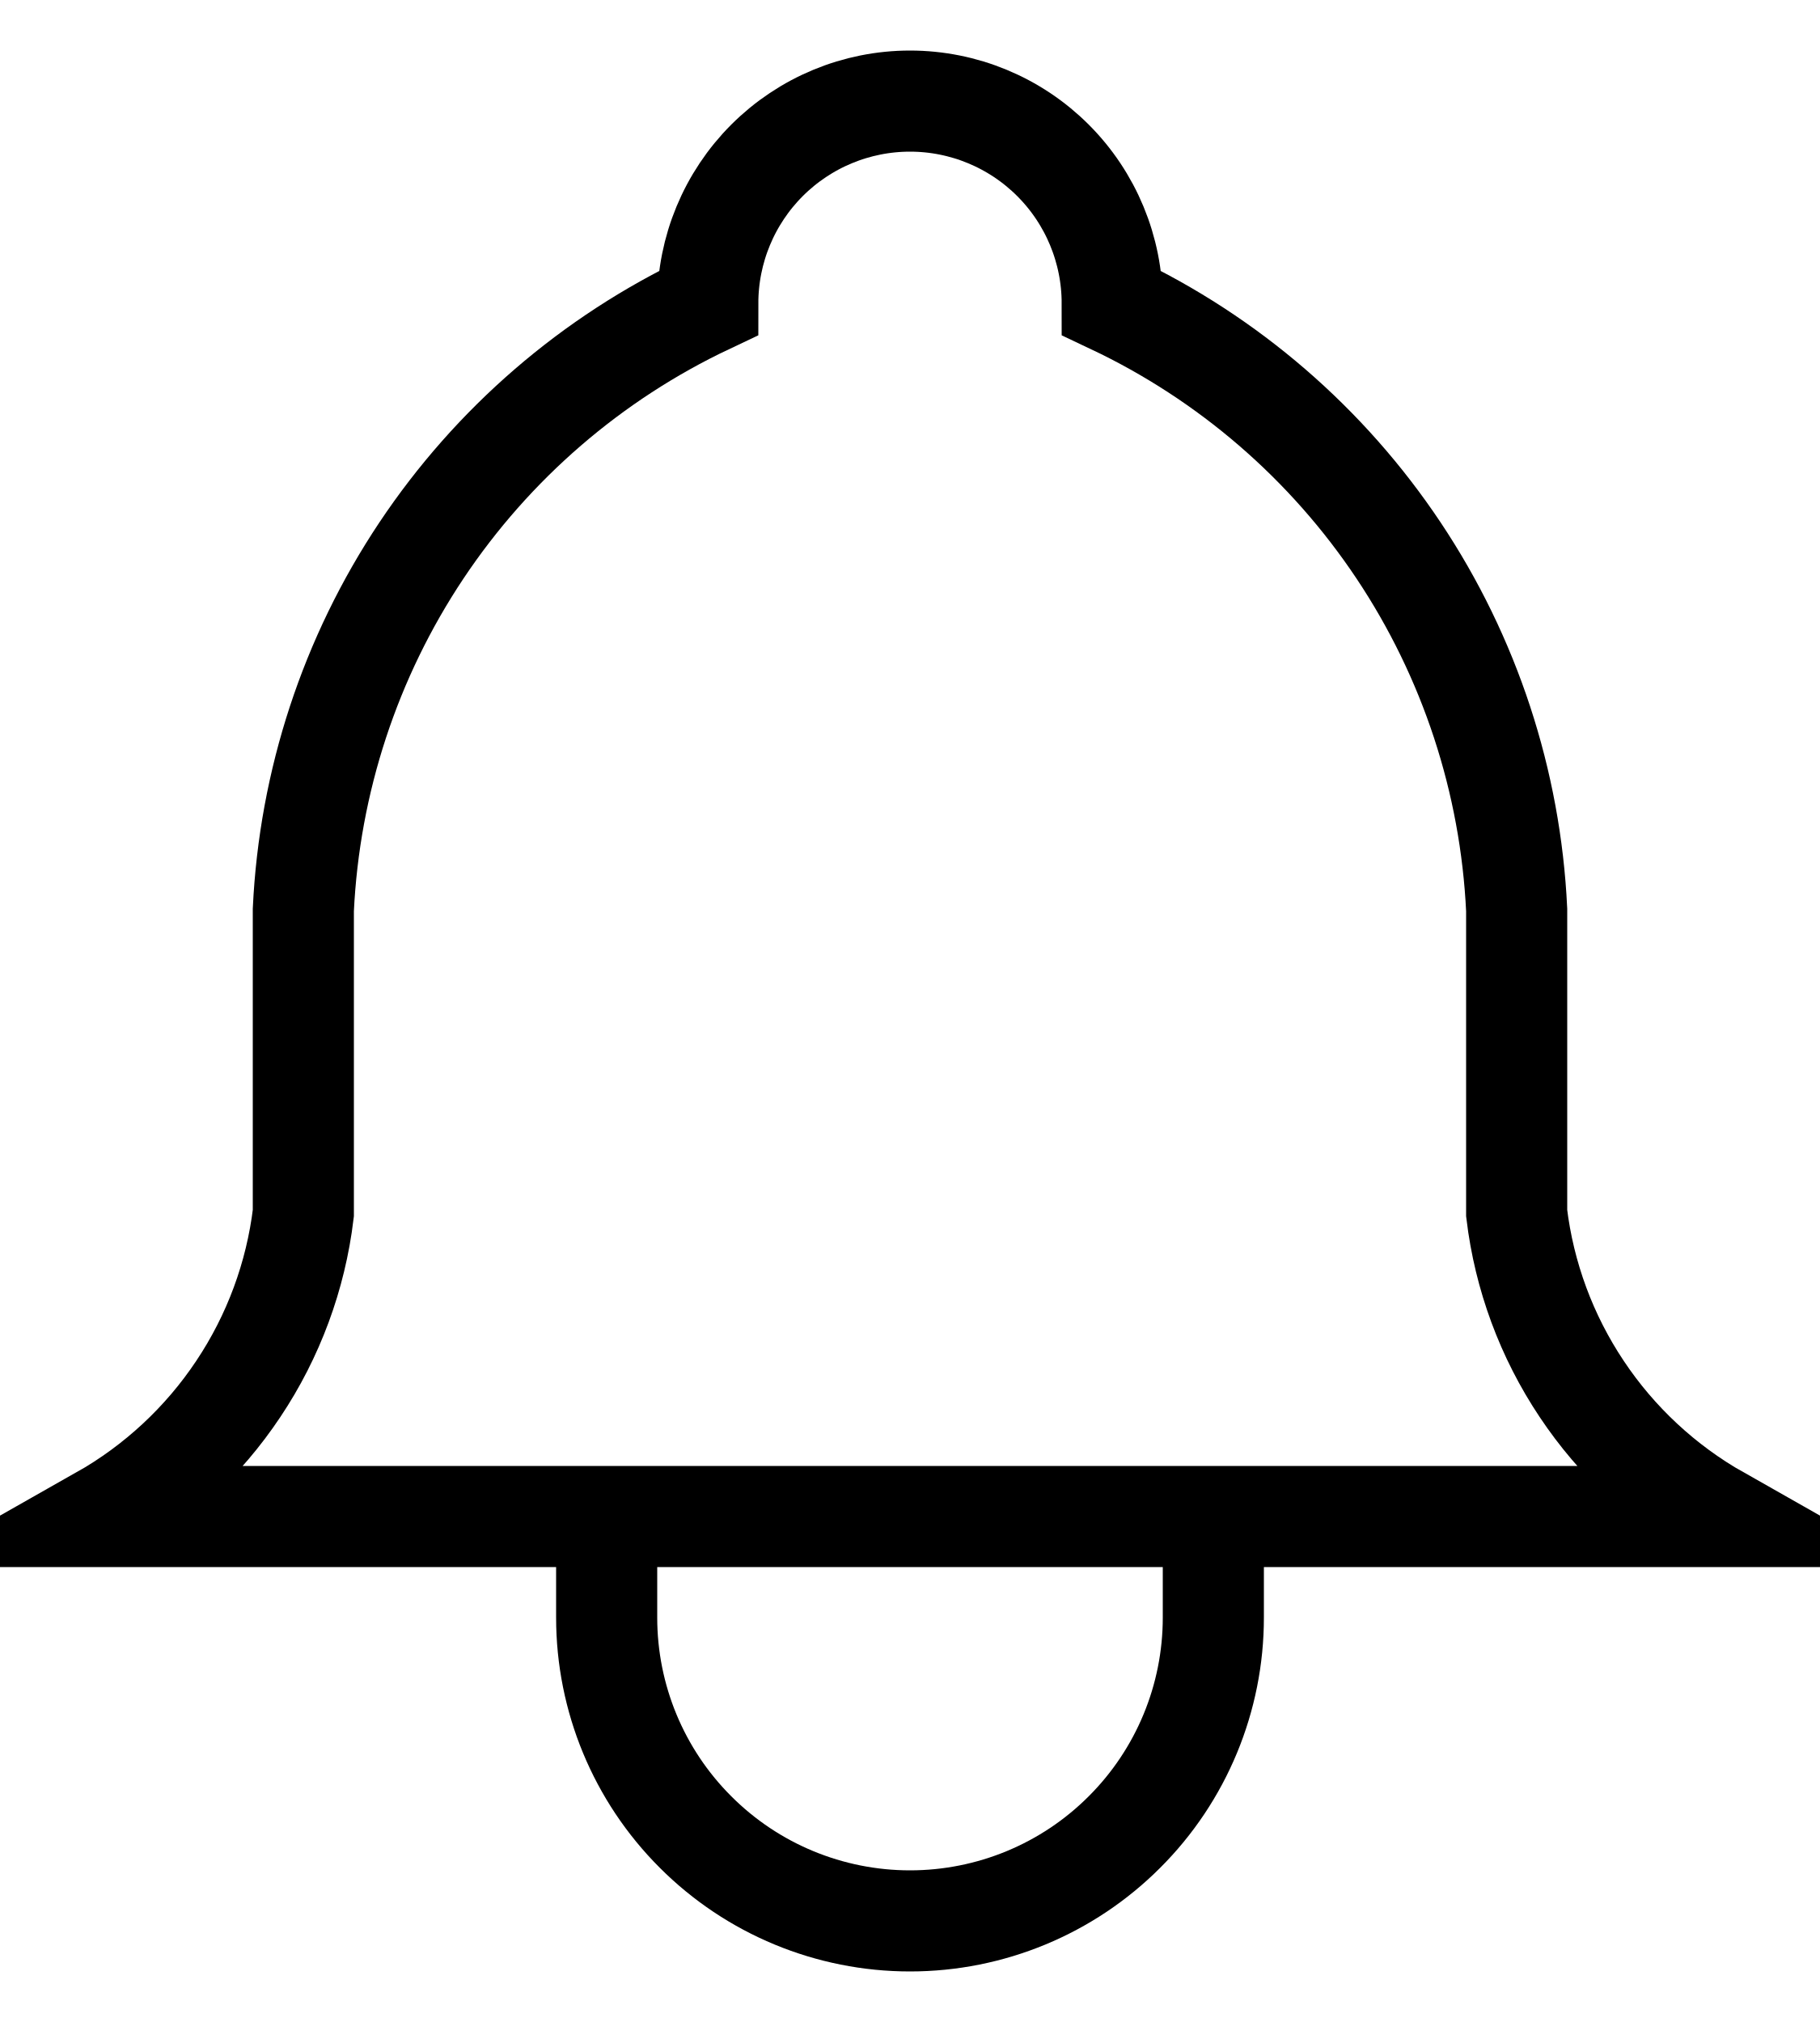
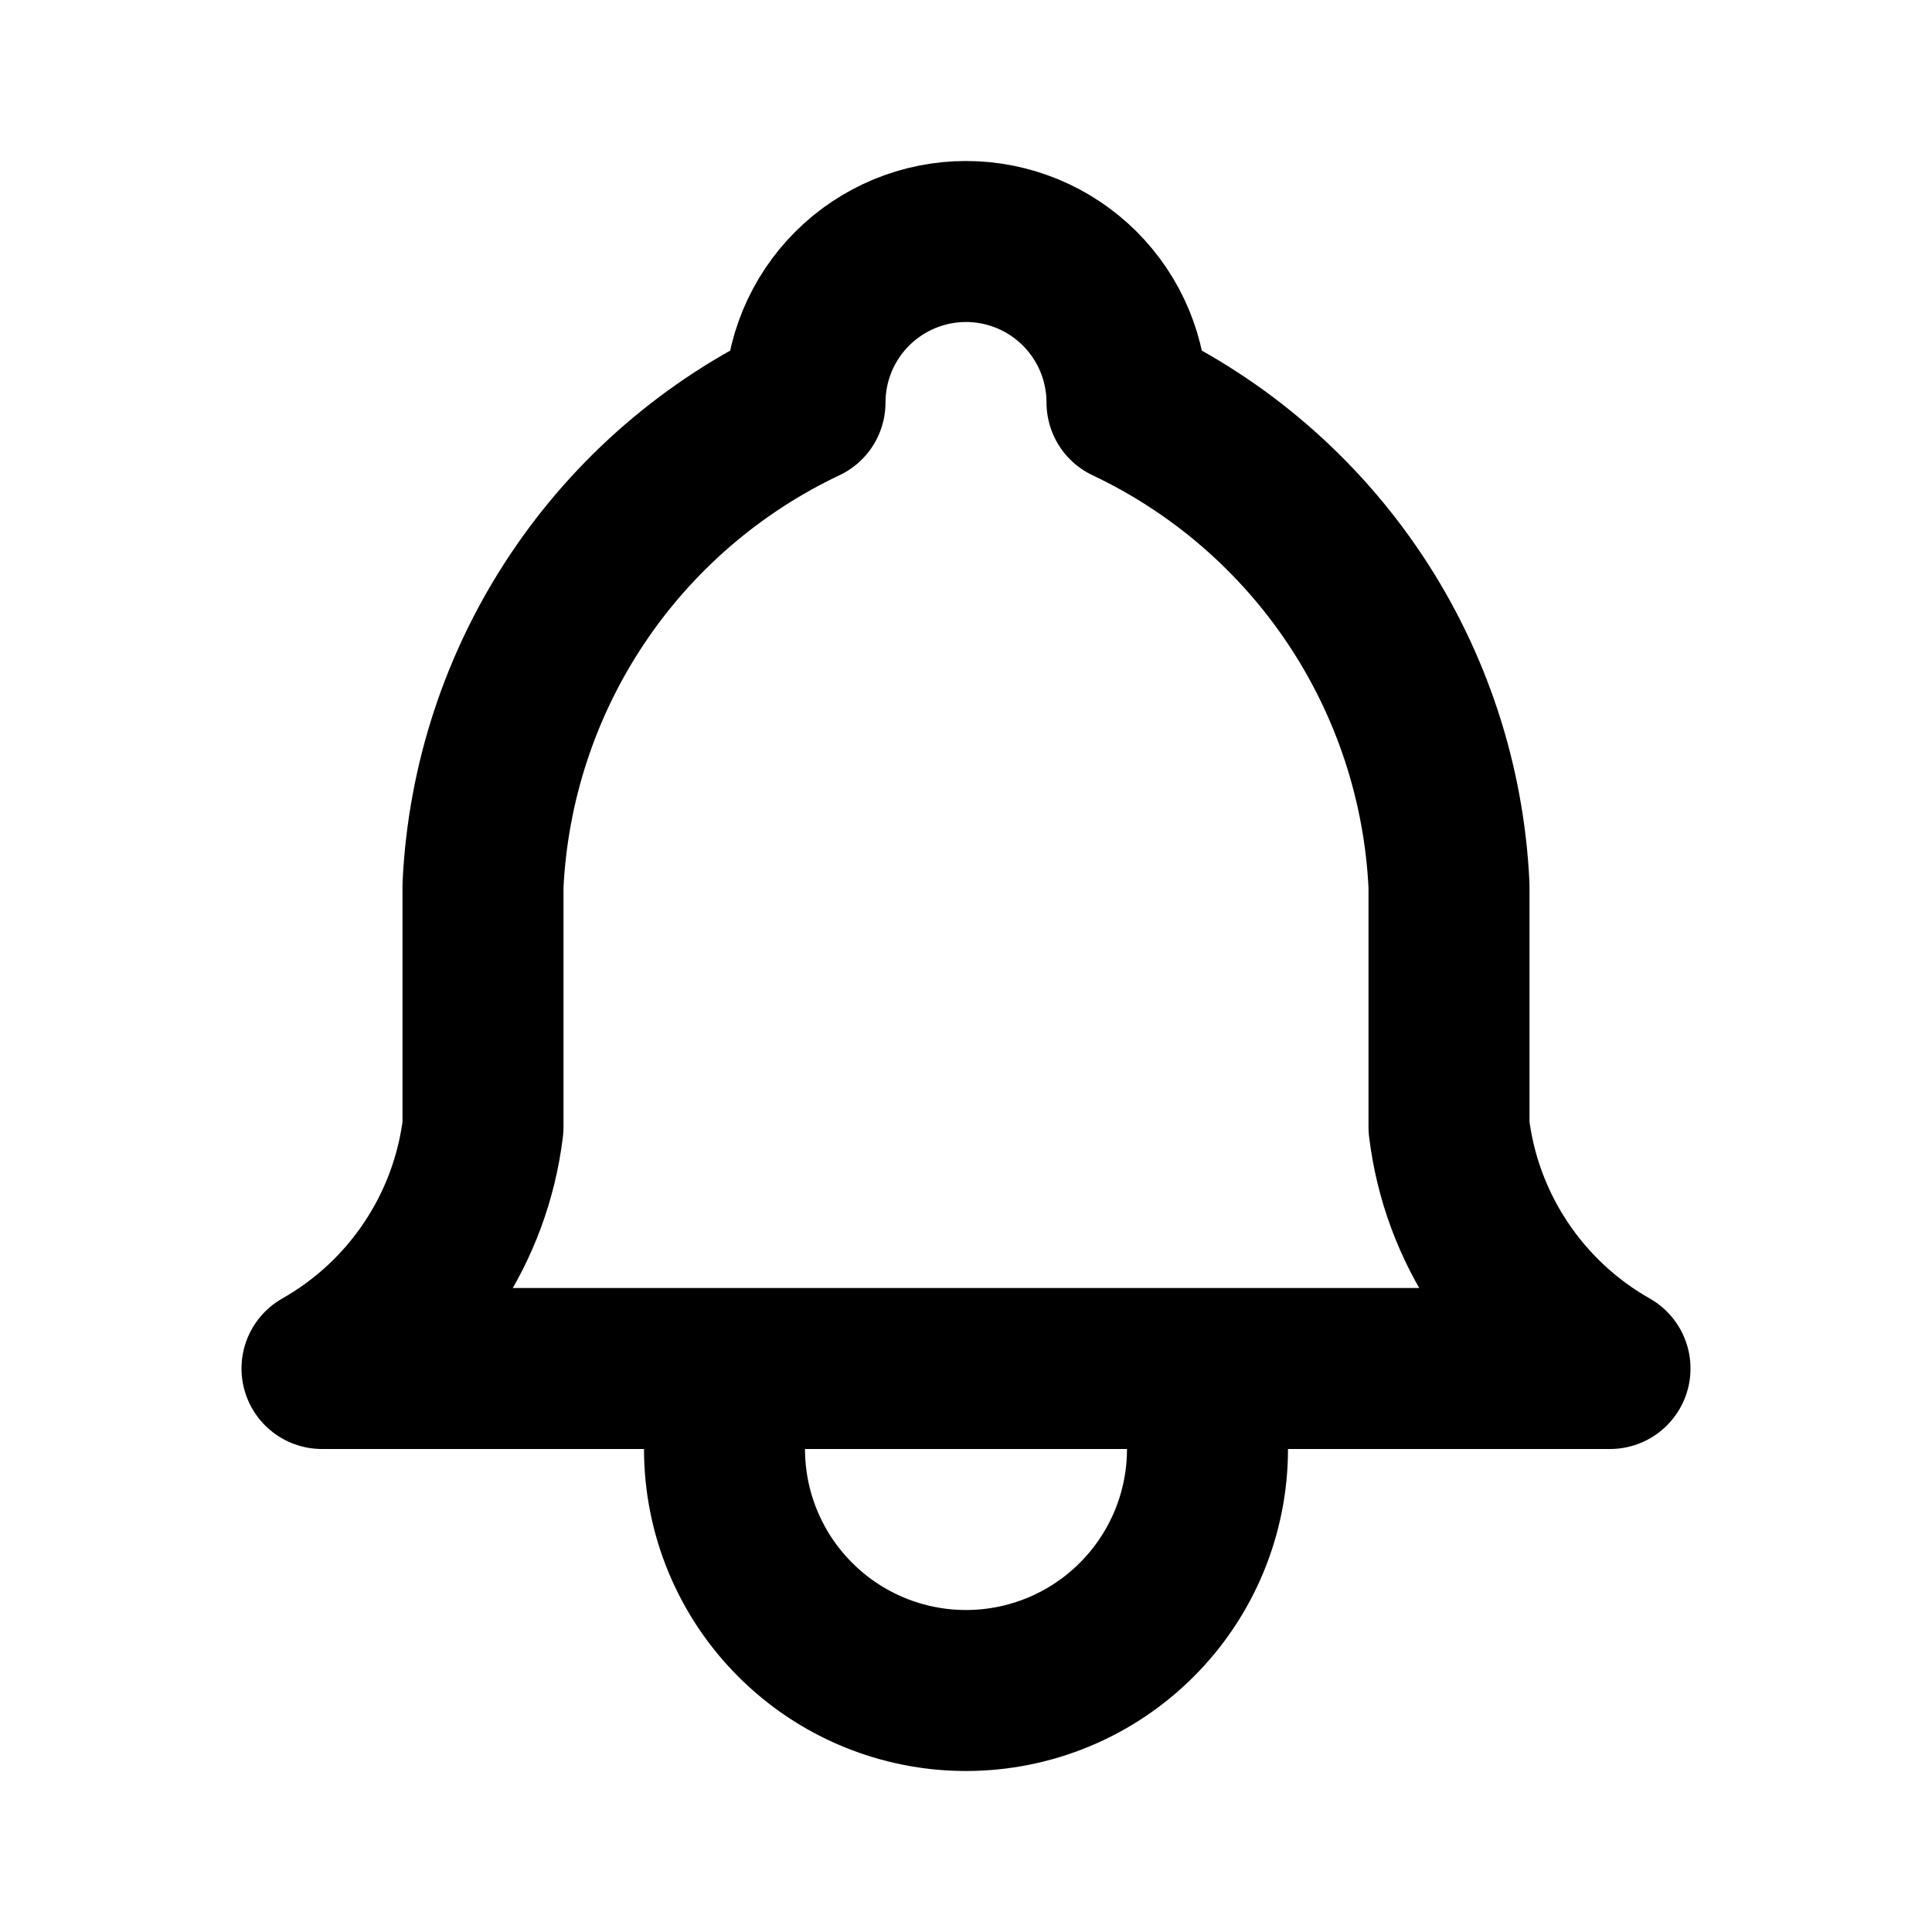
- <svg xmlns="http://www.w3.org/2000/svg" width="18" height="20" viewBox="0 0 18 20" fill="none">
-   <path d="M6 15V16C6 16.796 6.316 17.559 6.879 18.121C7.441 18.684 8.204 19 9 19C9.796 19 10.559 18.684 11.121 18.121C11.684 17.559 12 16.796 12 16V15M7 3C7 2.47 7.211 1.961 7.586 1.586C7.961 1.211 8.47 1 9 1C9.53 1 10.039 1.211 10.414 1.586C10.789 1.961 11 2.47 11 3C12.148 3.543 13.127 4.388 13.832 5.445C14.537 6.502 14.94 7.731 15 9V12C15.075 12.622 15.295 13.217 15.643 13.738C15.99 14.259 16.455 14.691 17 15H1C1.545 14.691 2.01 14.259 2.357 13.738C2.705 13.217 2.925 12.622 3 12V9C3.06 7.731 3.463 6.502 4.168 5.445C4.873 4.388 5.852 3.543 7 3Z" stroke="currentColor" />
+ <svg xmlns="http://www.w3.org/2000/svg" width="24" height="24" viewBox="0 0 24 24" fill="none">
+   <path d="M9 17V18C9 18.796 9.316 19.559 9.879 20.121C10.441 20.684 11.204 21 12 21C12.796 21 13.559 20.684 14.121 20.121C14.684 19.559 15 18.796 15 18V17M10 5C10 4.47 10.211 3.961 10.586 3.586C10.961 3.211 11.47 3 12 3C12.53 3 13.039 3.211 13.414 3.586C13.789 3.961 14 4.47 14 5C15.148 5.543 16.127 6.388 16.832 7.445C17.537 8.502 17.94 9.731 18 11V14C18.075 14.622 18.295 15.217 18.643 15.738C18.99 16.259 19.455 16.691 20 17H4C4.545 16.691 5.01 16.259 5.357 15.738C5.705 15.217 5.925 14.622 6 14V11C6.06 9.731 6.463 8.502 7.168 7.445C7.873 6.388 8.852 5.543 10 5Z" stroke="currentColor" stroke-width="2" stroke-linecap="round" stroke-linejoin="round" />
</svg>
